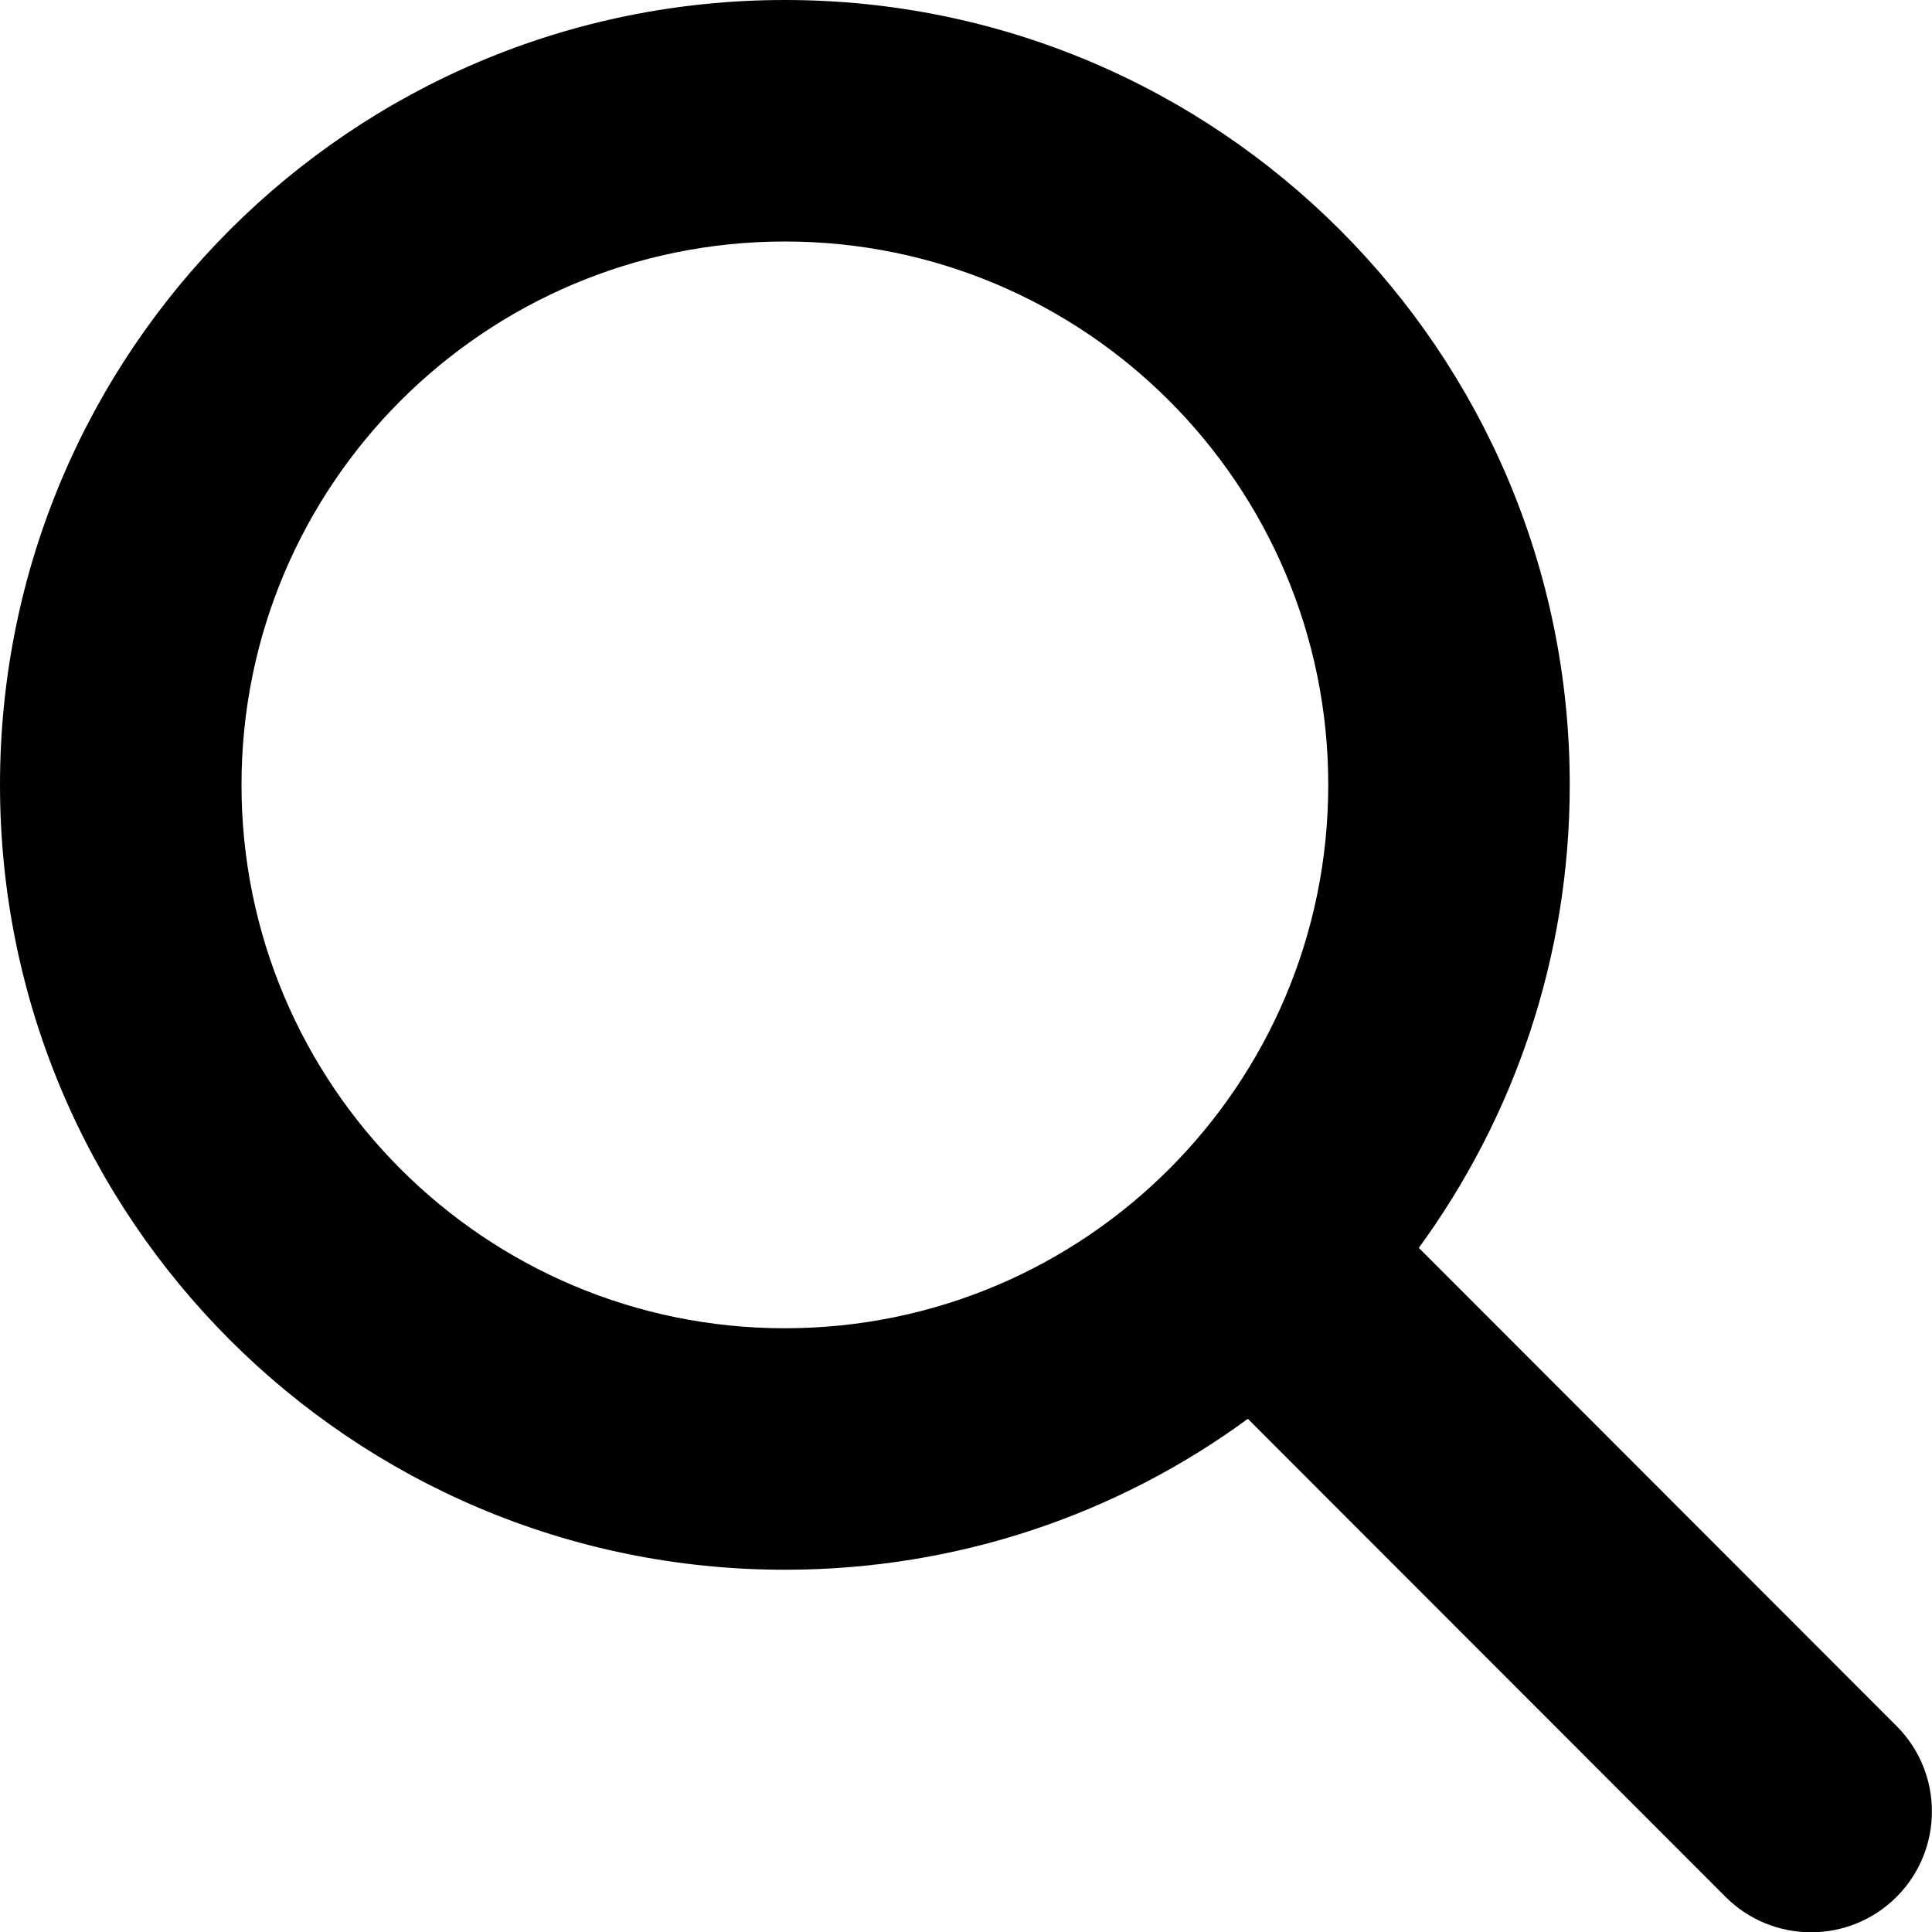
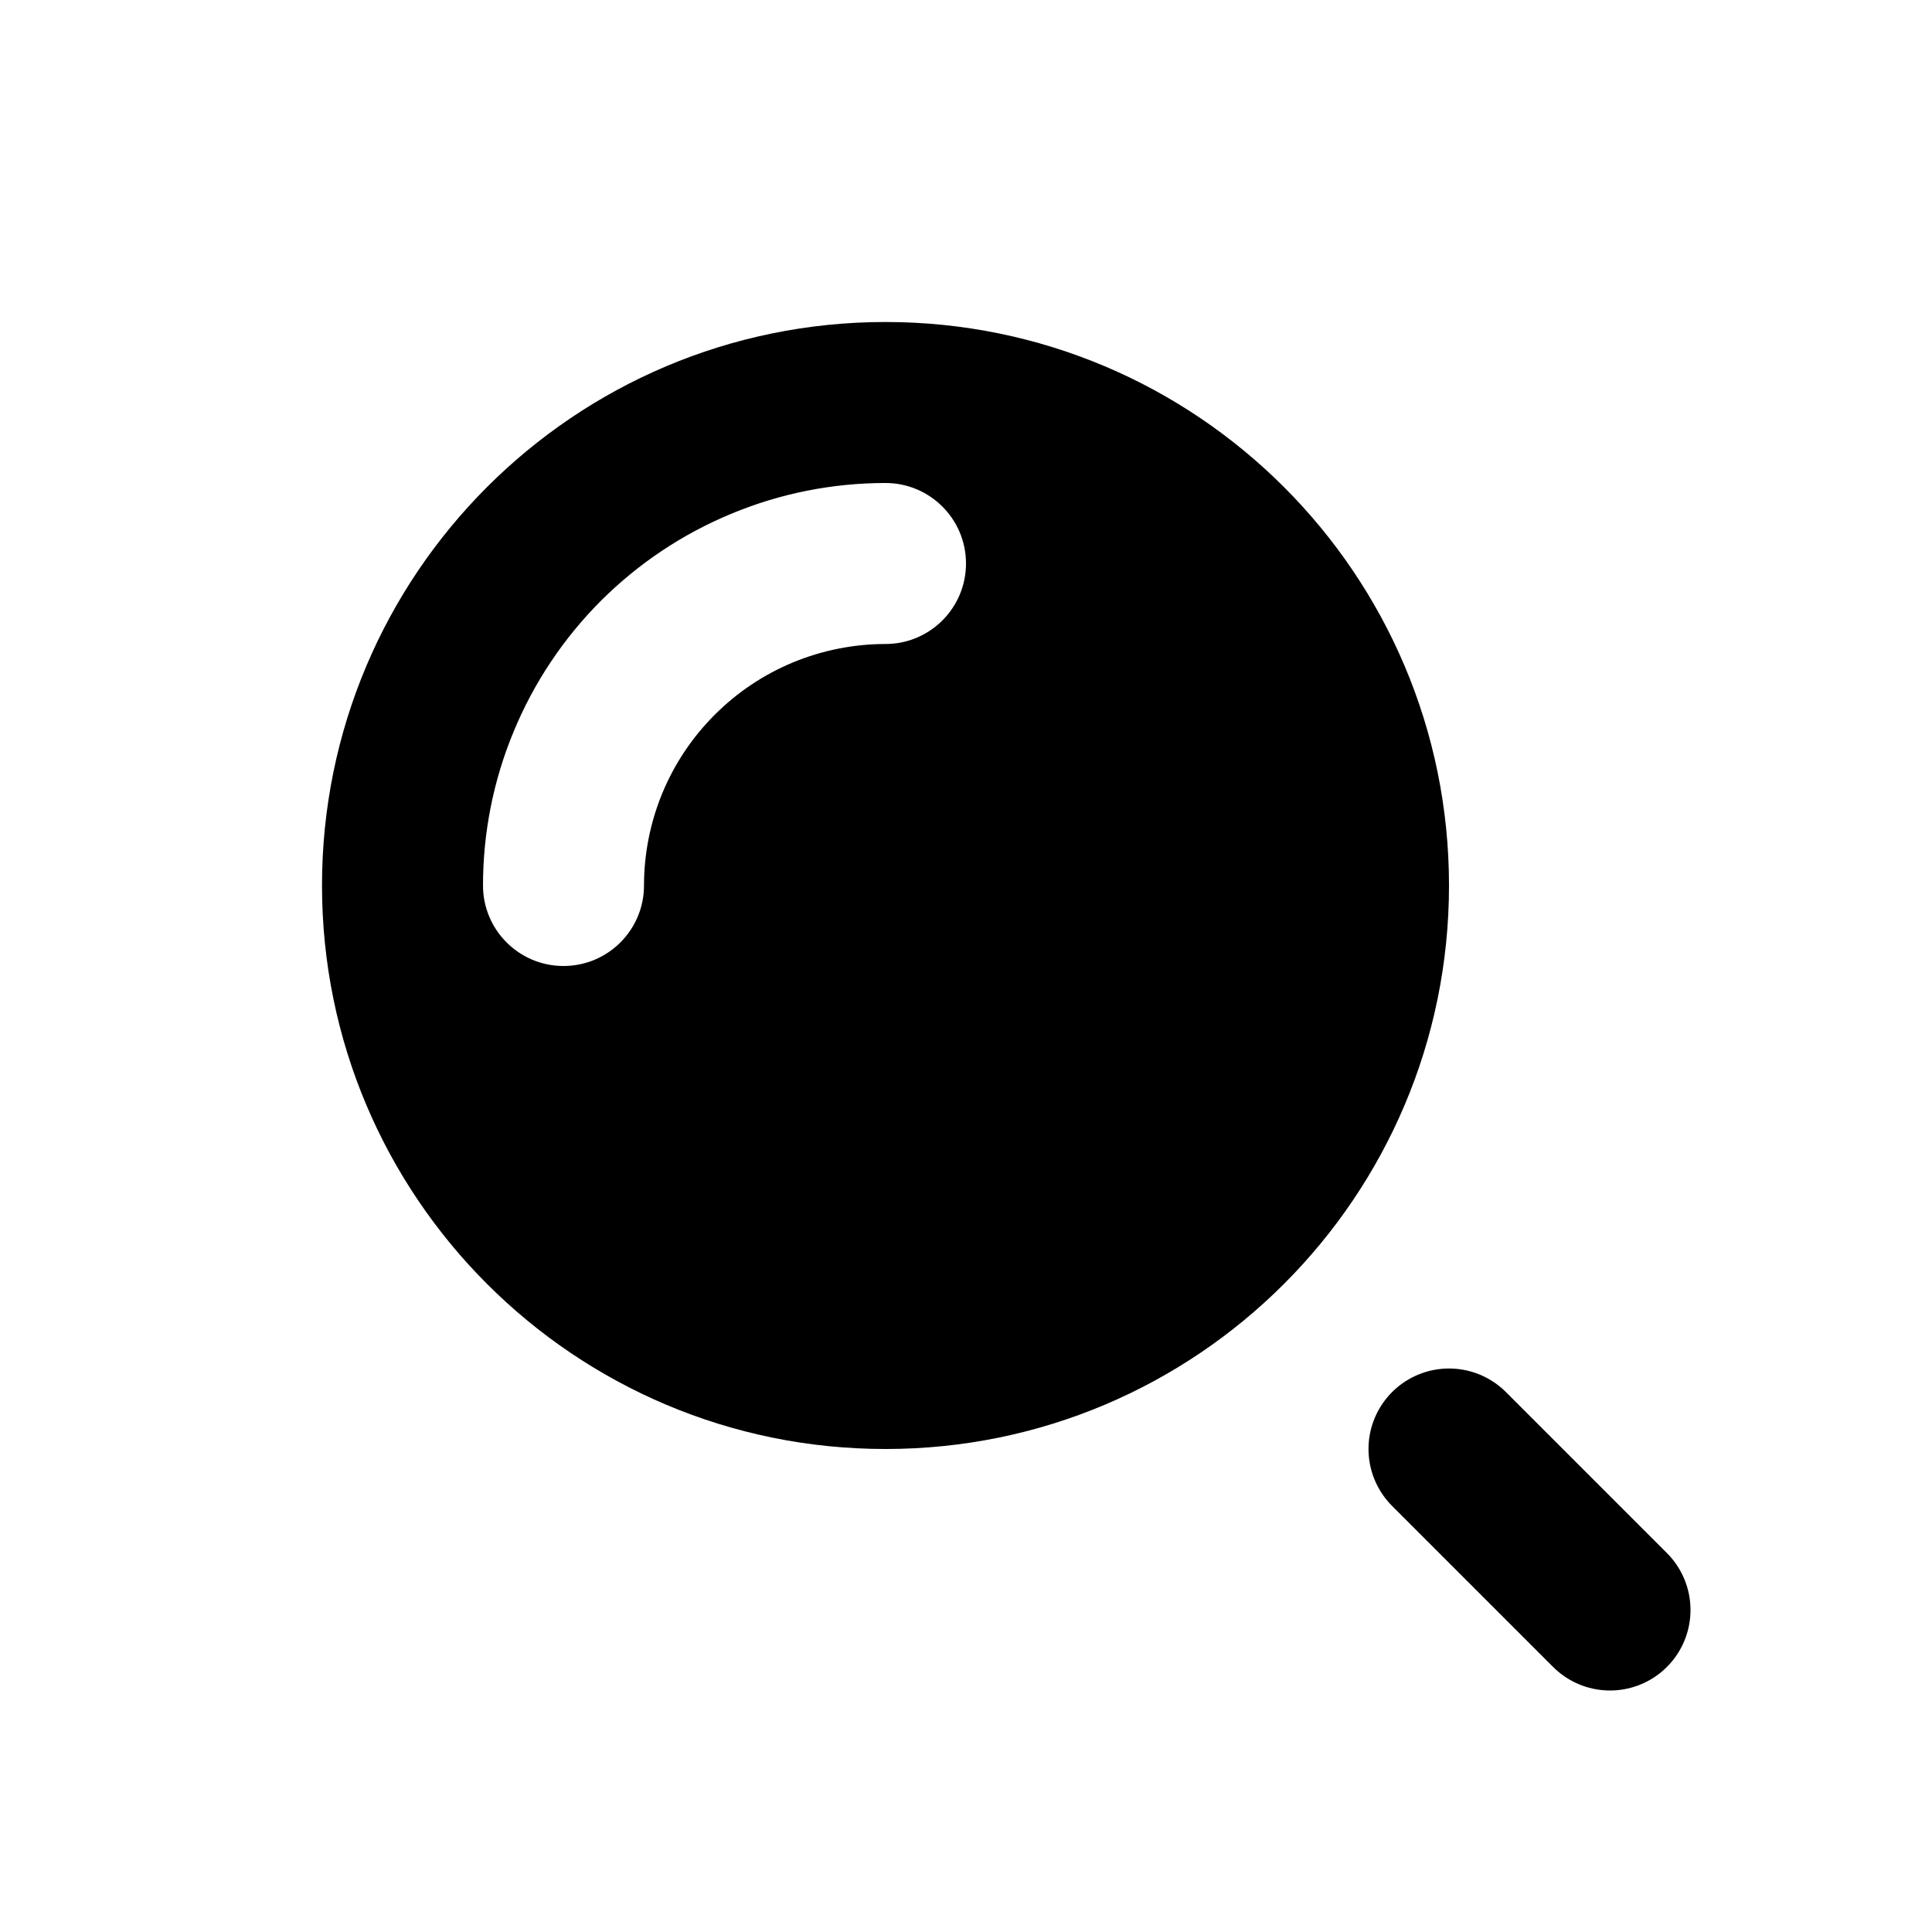
- <svg xmlns="http://www.w3.org/2000/svg" viewBox="0 0 512 512">
-   <path d="M416 208c0 45.9-14.9 88.3-40 122.7L502.6 457.4c12.5 12.5 12.5 32.8 0 45.3s-32.8 12.5-45.3 0L330.7 376c-34.4 25.2-76.8 40-122.7 40C93.1 416 0 322.9 0 208S93.1 0 208 0S416 93.1 416 208zM208 352a144 144 0 1 0 0-288 144 144 0 1 0 0 288z" />
+ <svg xmlns="http://www.w3.org/2000/svg" viewBox="0 0 24 24">
+   <path fill-rule="evenodd" clip-rule="evenodd" d="M11 18C14.866 18 18 14.866 18 11C18 7.134 14.866 4 11 4C7.134 4 4 7.134 4 11C4 14.866 7.134 18 11 18ZM11 6C10.343 6 9.693 6.129 9.087 6.381C8.48 6.632 7.929 7 7.464 7.464C7 7.929 6.632 8.48 6.381 9.087C6.129 9.693 6 10.343 6 11C6 11.552 6.448 12 7 12C7.552 12 8 11.552 8 11C8 10.606 8.078 10.216 8.228 9.852C8.379 9.488 8.6 9.157 8.879 8.879C9.157 8.6 9.488 8.379 9.852 8.228C10.216 8.078 10.606 8 11 8C11.552 8 12 7.552 12 7C12 6.448 11.552 6 11 6Z" fill="currentColor" />
+   <path d="M20 20L18 18" stroke="currentColor" stroke-width="2" stroke-linecap="round" />
</svg>
